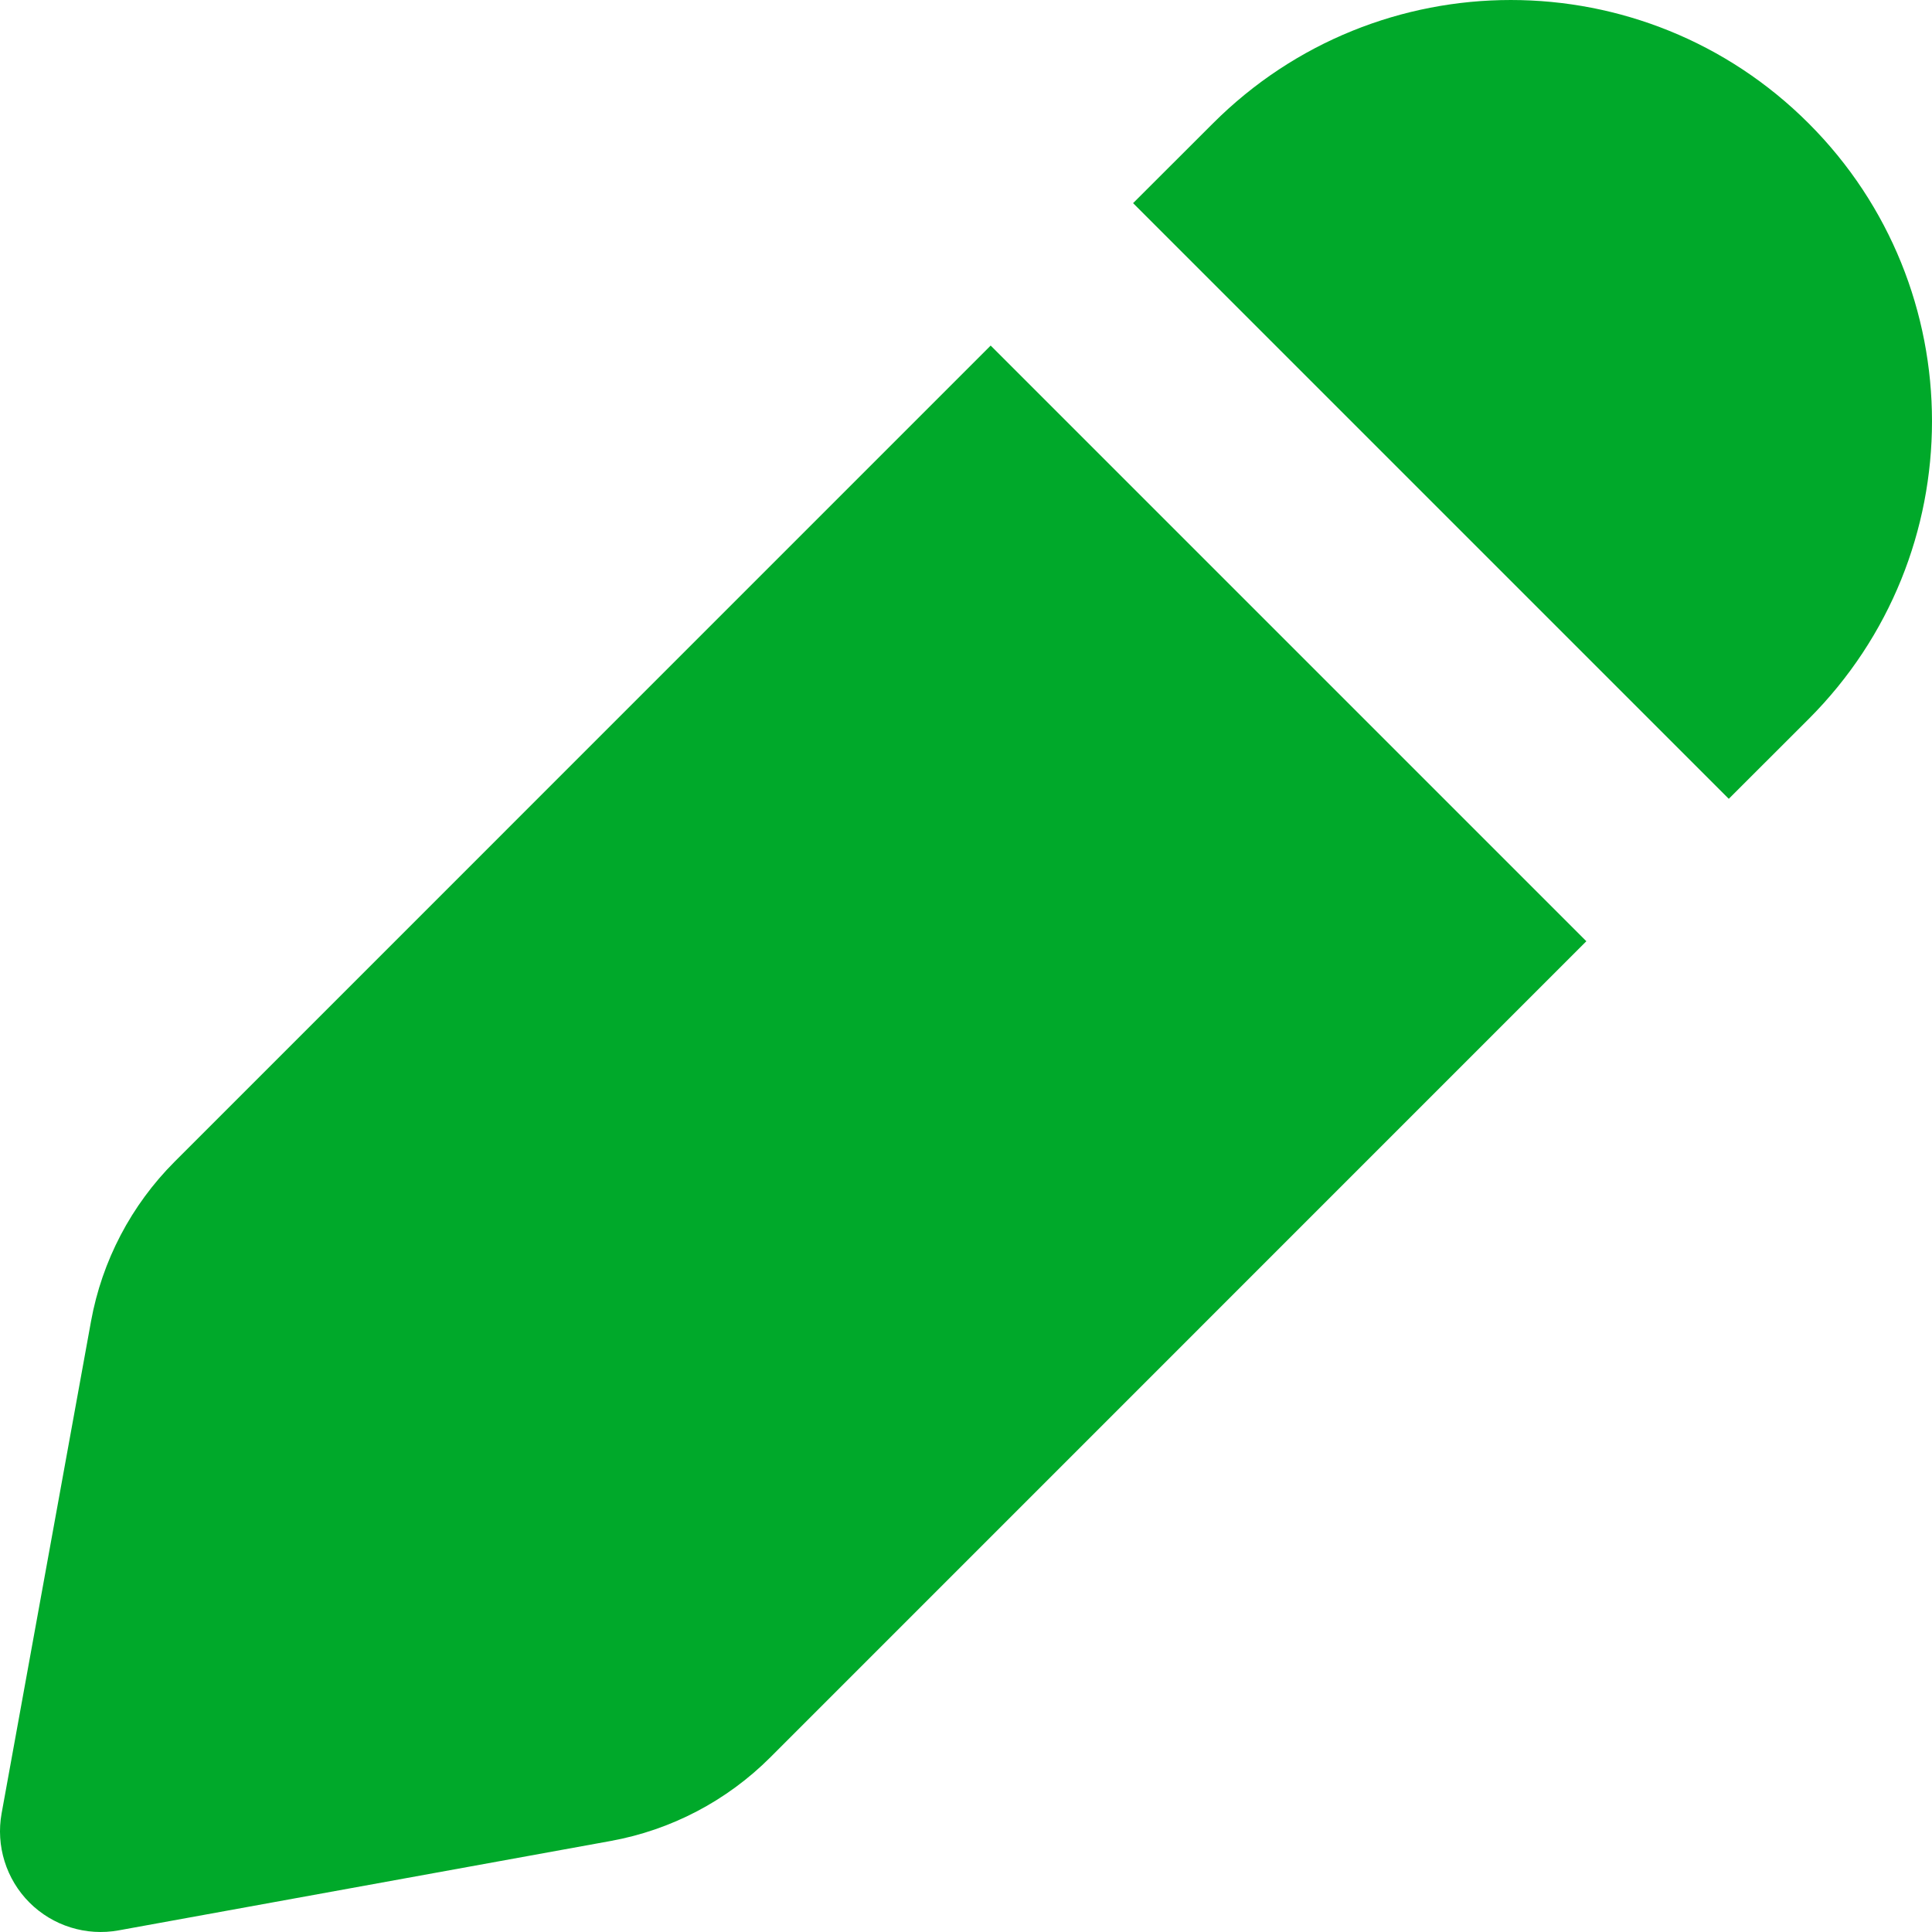
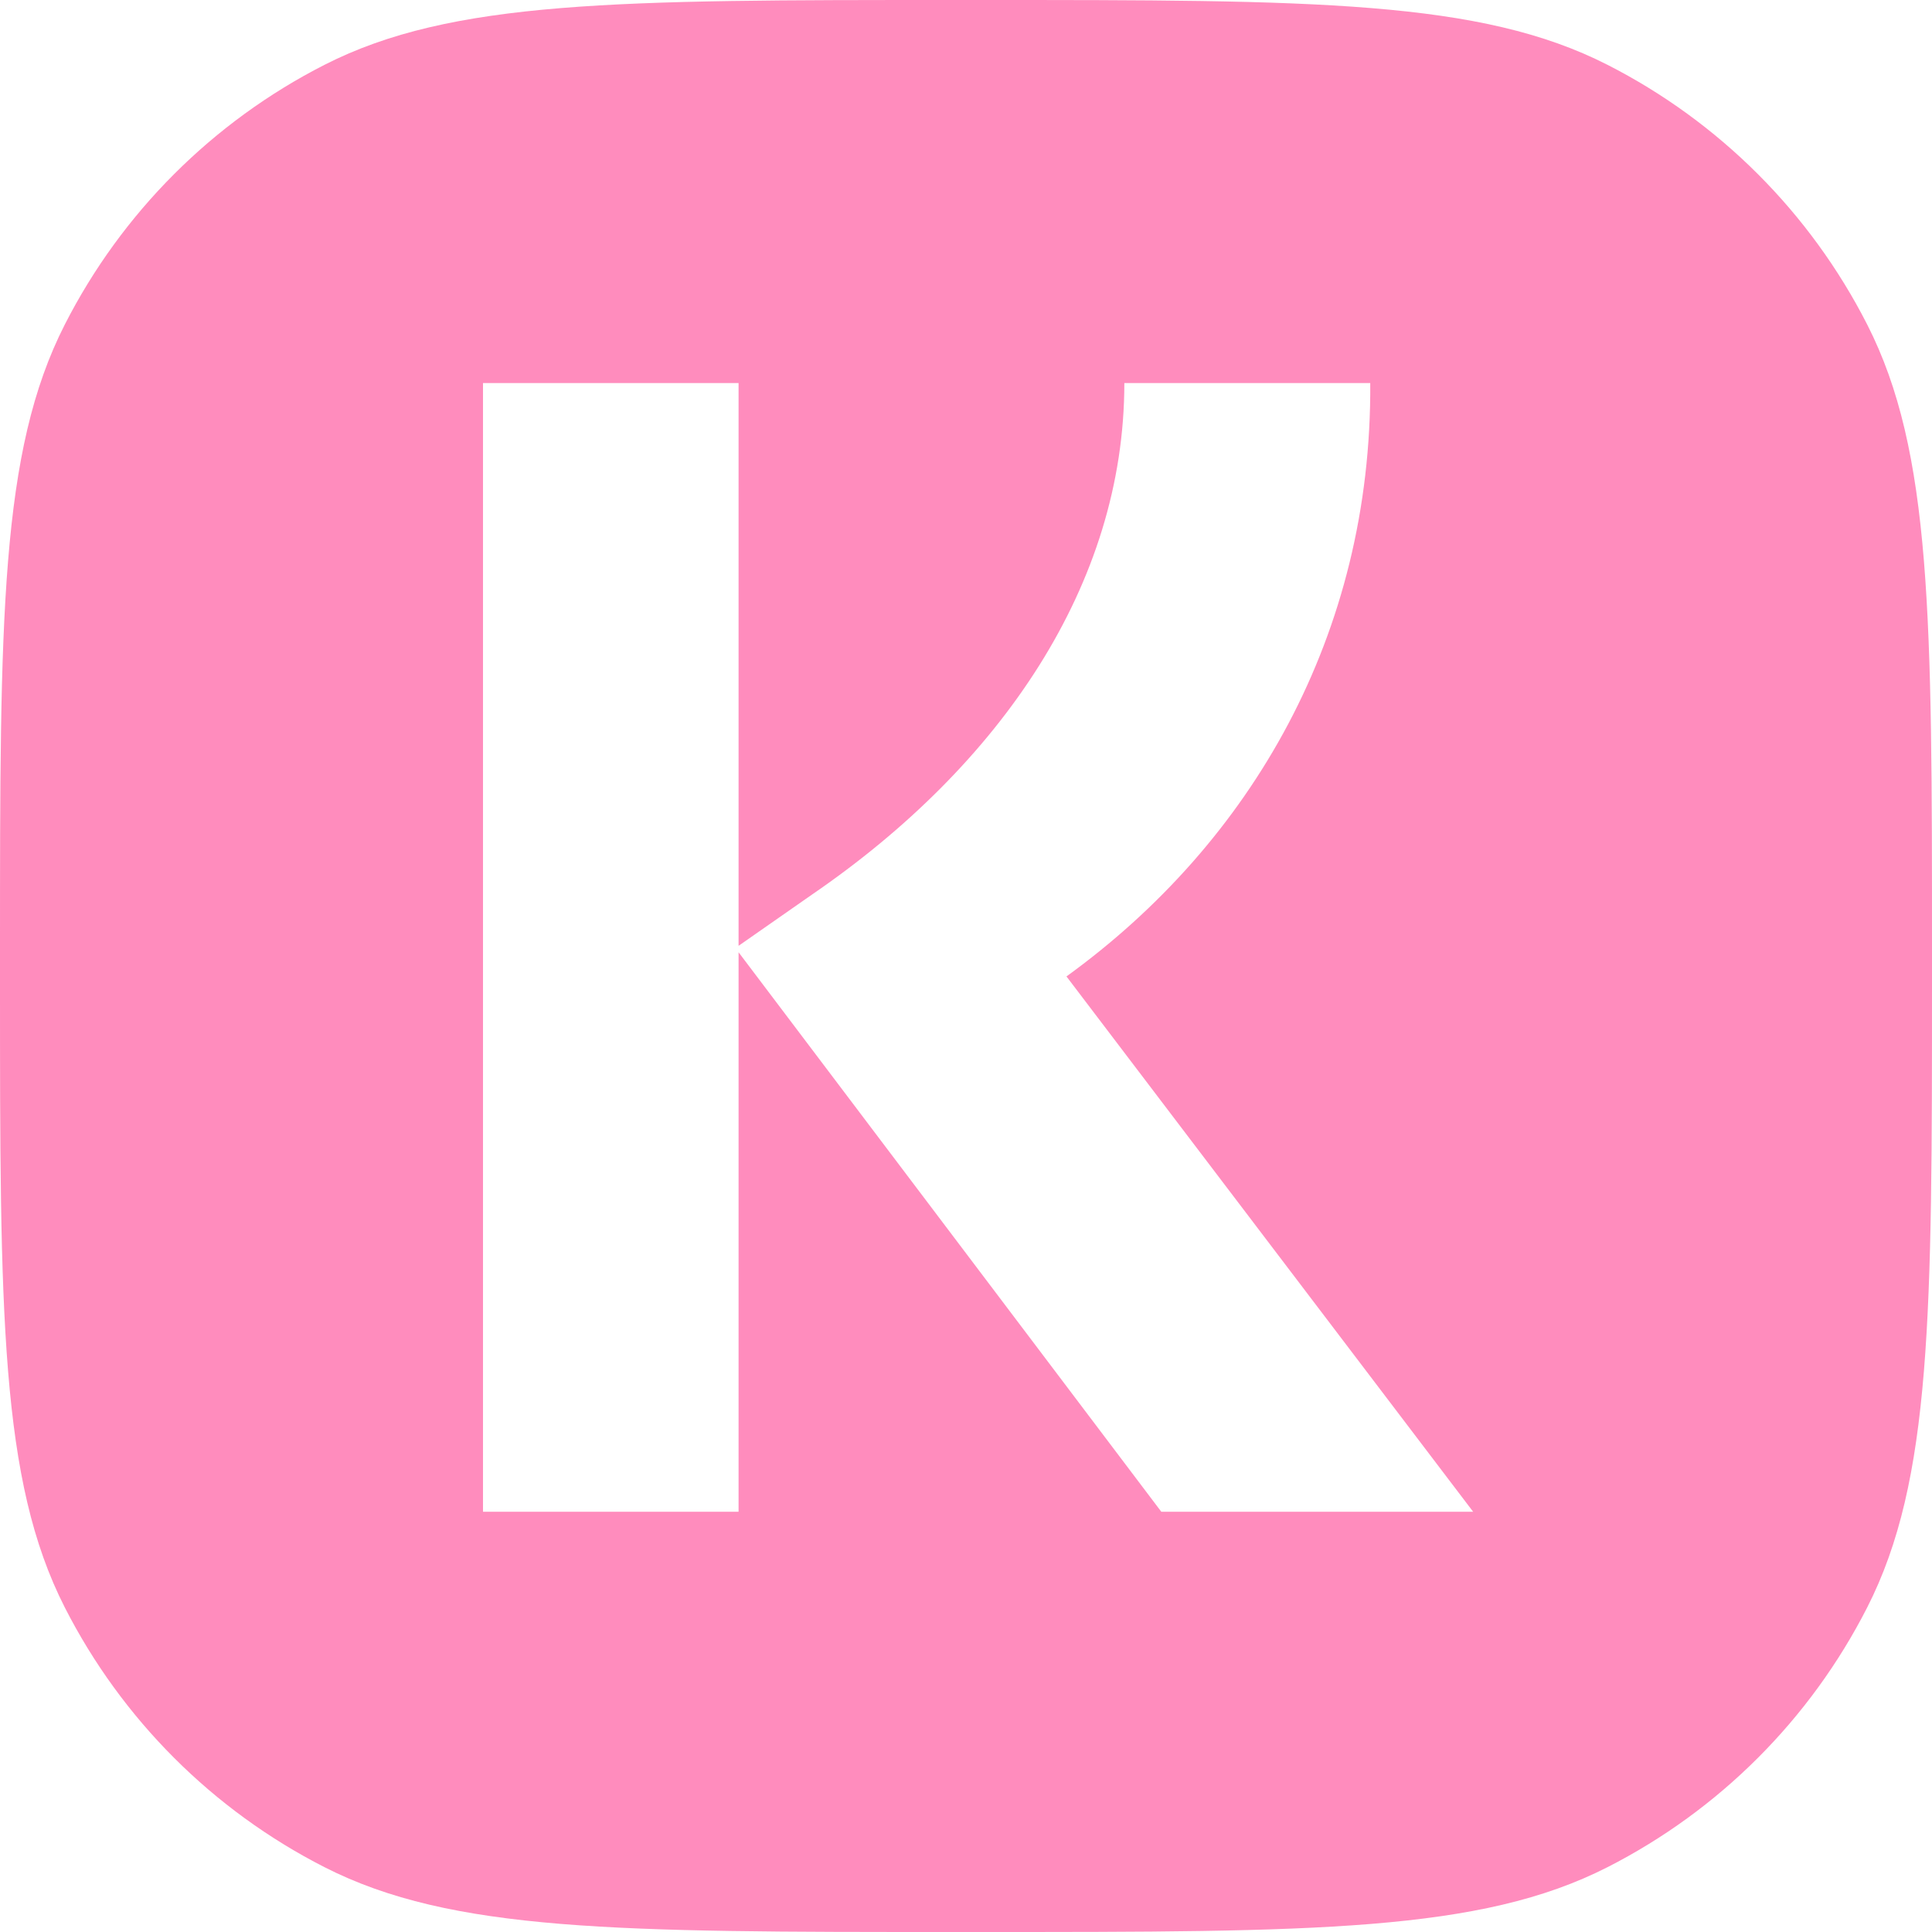
- <svg xmlns="http://www.w3.org/2000/svg" width="110" height="110" viewBox="0 0 110 110" fill="none">
-   <path d="M90.32 53.59L43.859 100.056C41.386 102.529 38.216 104.191 34.775 104.817L6.757 109.907C4.906 110.244 3.007 109.652 1.677 108.323C0.348 106.993 -0.243 105.092 0.092 103.243L5.183 75.225C5.809 71.785 7.472 68.614 9.943 66.141L56.404 19.675L90.32 53.59Z" fill="#00A92A" />
-   <path d="M69.061 7.024C78.427 -2.341 93.611 -2.341 102.976 7.024C112.341 16.389 112.341 31.574 102.976 40.939L98.429 45.481L64.513 11.566L69.061 7.024Z" fill="#00A92A" />
+ <svg xmlns="http://www.w3.org/2000/svg" width="120" height="120" viewBox="0 0 120 120" fill="none">
+   <path fill-rule="evenodd" clip-rule="evenodd" d="M60.923 0C81.602 0 91.942 3.91006e-05 99.84 4.024C106.787 7.564 112.436 13.213 115.976 20.16C120 28.058 120 38.398 120 59.077V60.923C120 81.602 120 91.942 115.976 99.84C112.436 106.787 106.787 112.436 99.84 115.976C91.942 120 81.602 120 60.923 120H59.077C38.398 120 28.058 120 20.16 115.976C13.213 112.436 7.564 106.787 4.024 99.84C3.91006e-05 91.942 0 81.602 0 60.923V59.077C0 38.398 3.91006e-05 28.058 4.024 20.16C7.564 13.213 13.213 7.564 20.16 4.024C28.058 3.91006e-05 38.398 0 59.077 0H60.923ZM30 93.898H45.874V59.147L72.131 93.898H91.5L66.24 60.648C77.721 52.335 85.209 39.415 85.109 23.793H69.835C69.835 36.313 62.148 47.529 50.466 55.542L45.874 58.746V23.793H30V93.898Z" fill="#FF8CBD" />
</svg>
